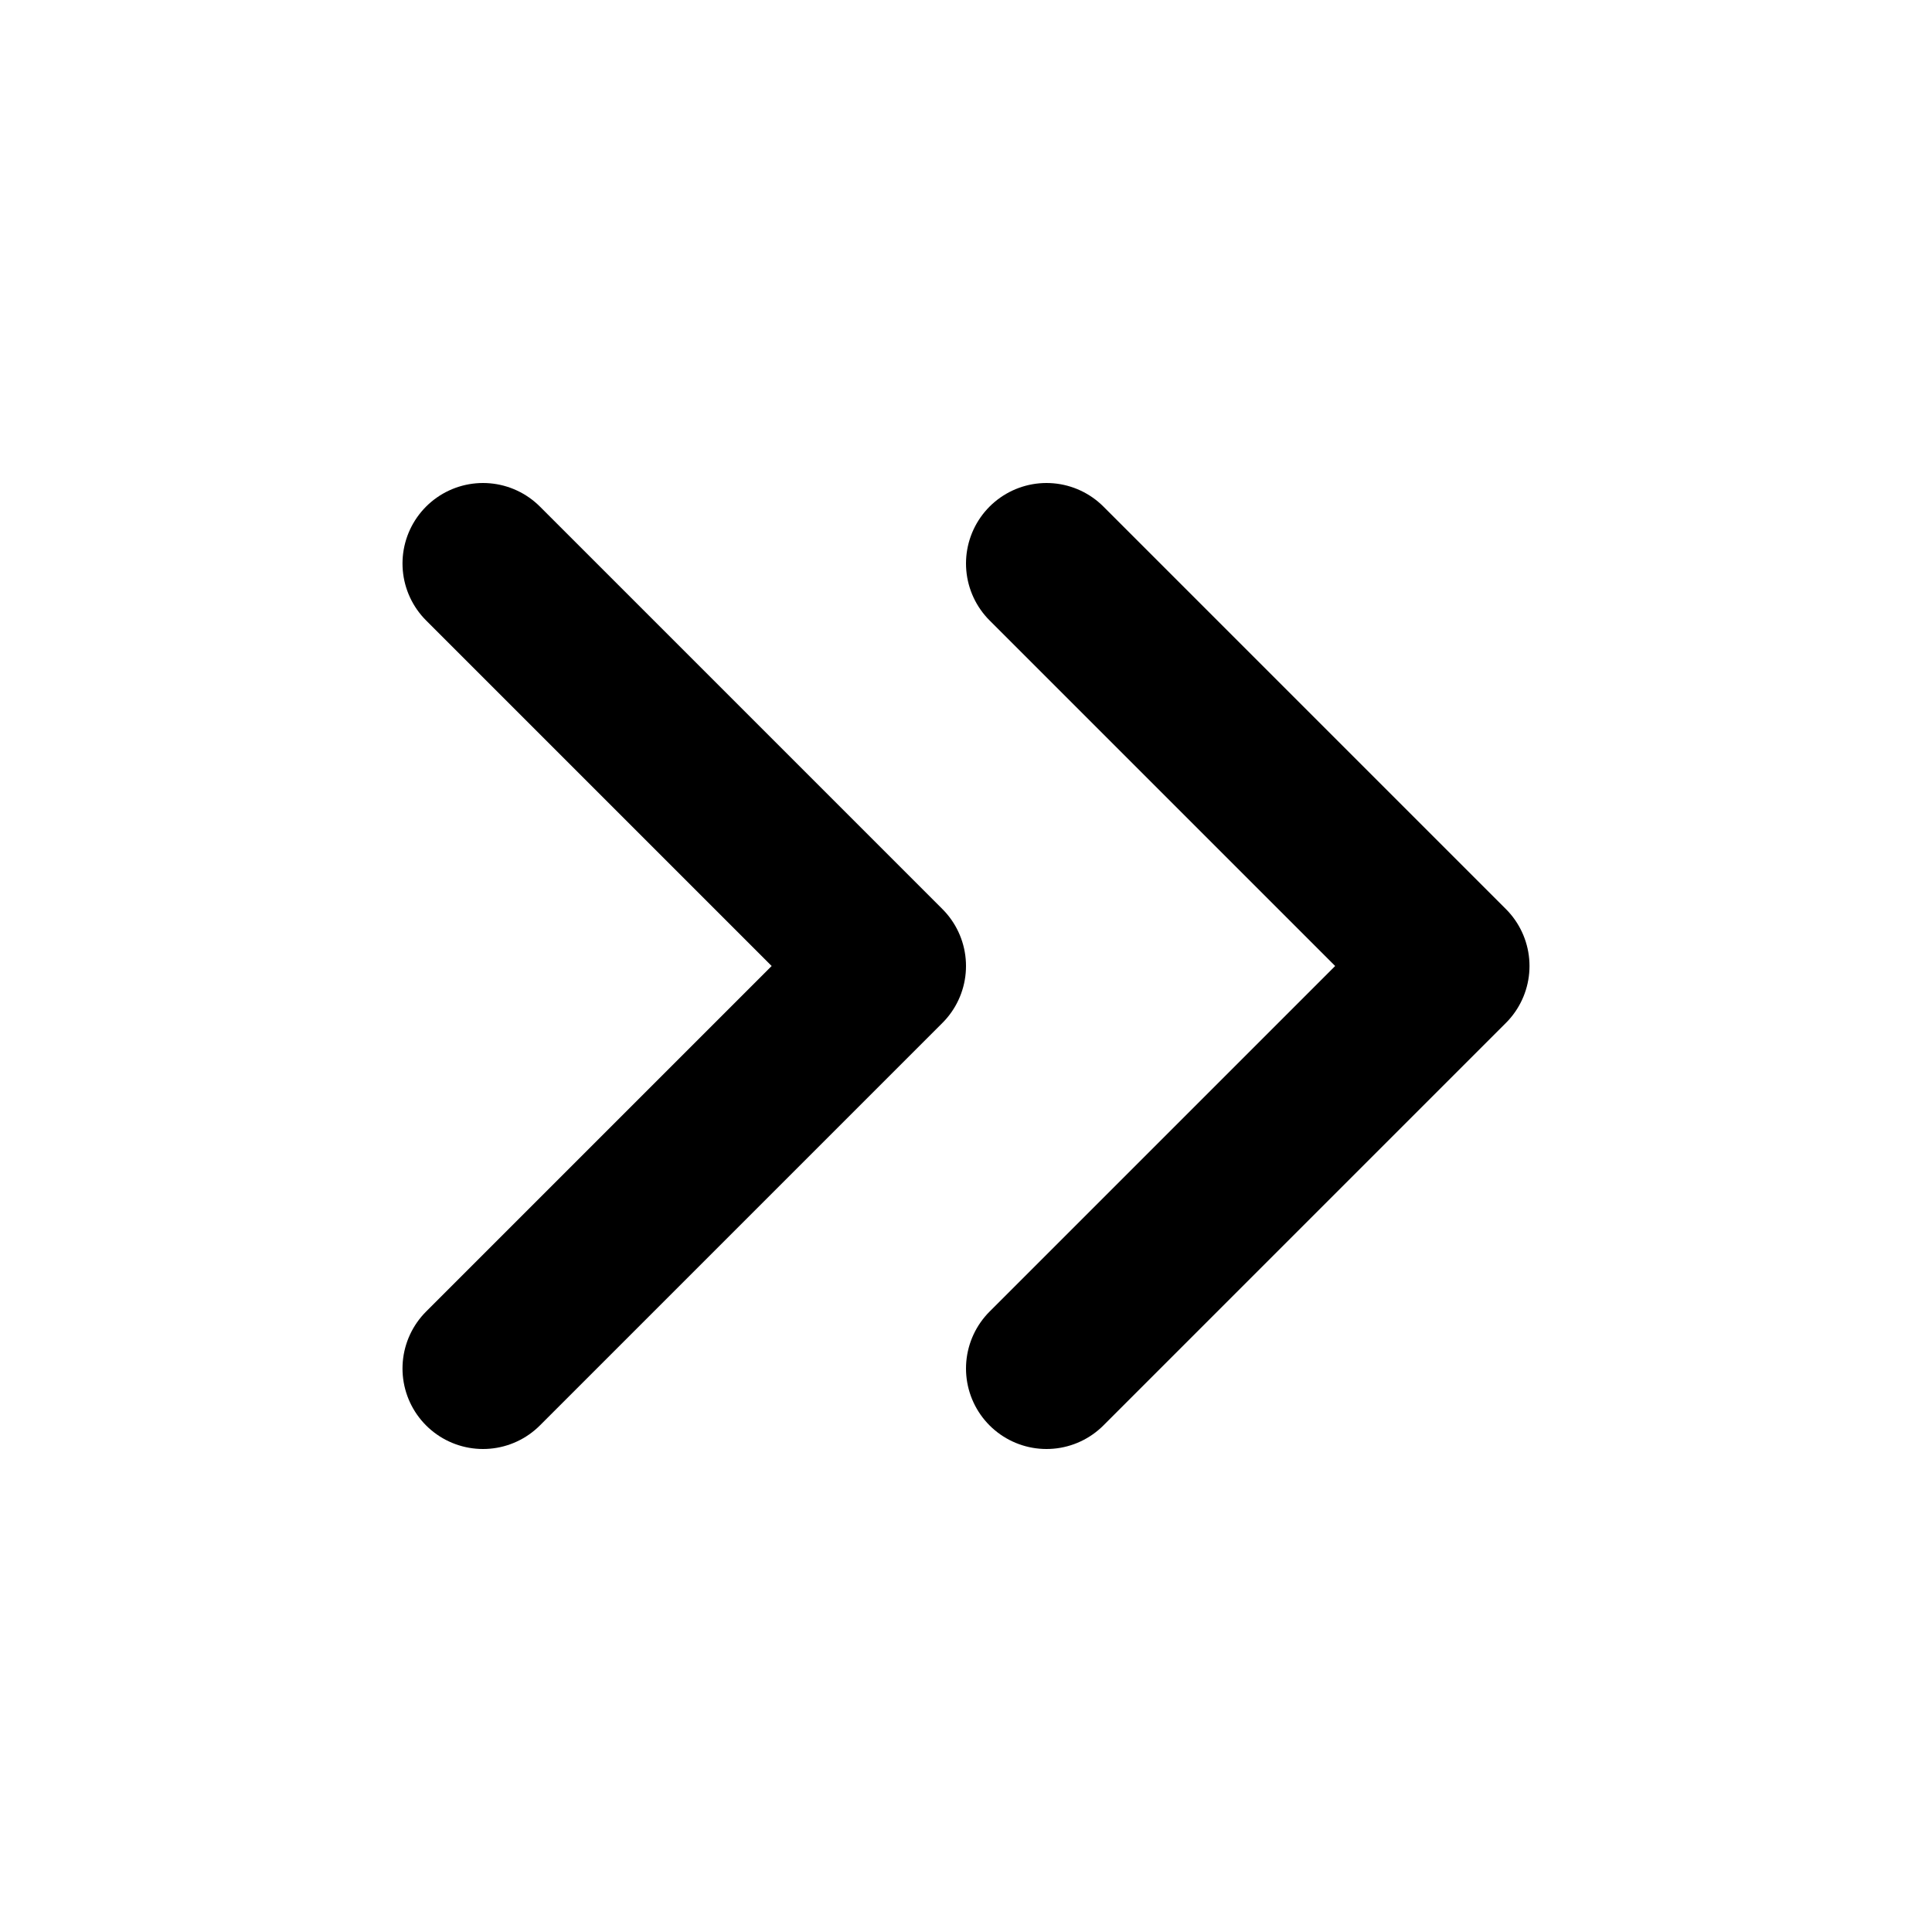
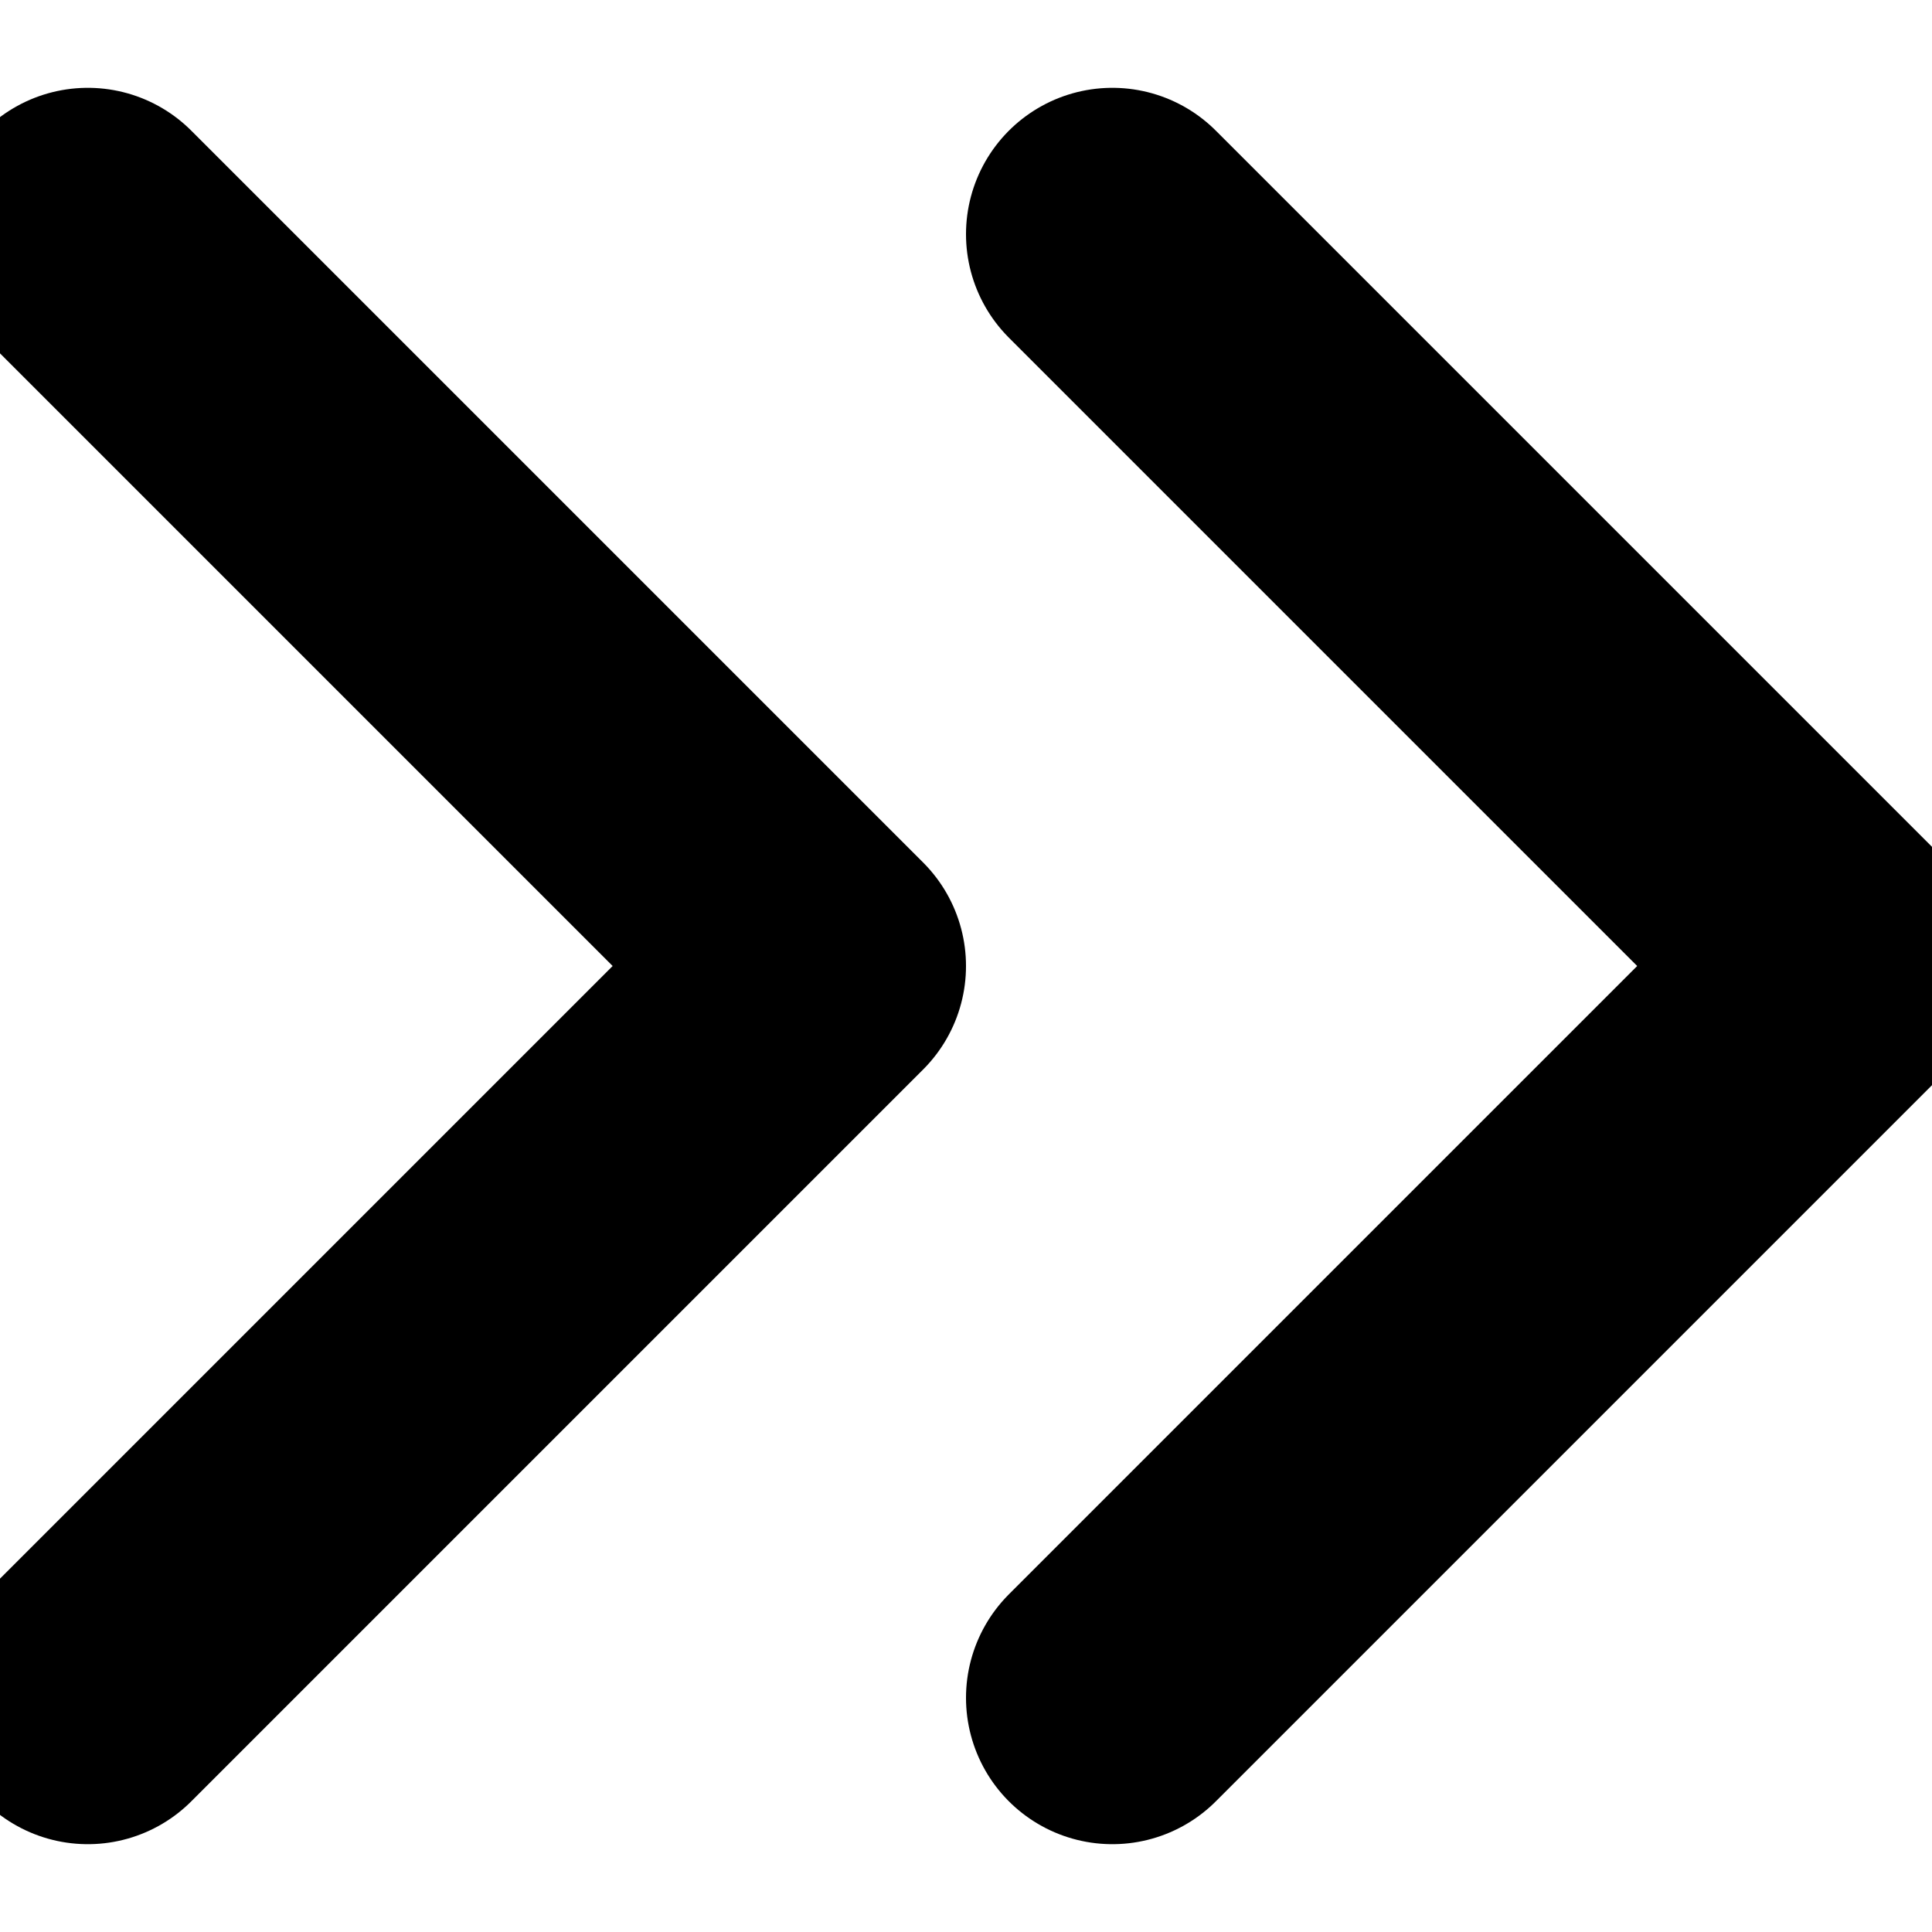
- <svg xmlns="http://www.w3.org/2000/svg" width="24" height="24" viewBox="0 0 24 24" fill="none" stroke="currentColor" stroke-width="2" stroke-linecap="round" stroke-linejoin="round" class="feather feather-chevrons-right">
+ <svg xmlns="http://www.w3.org/2000/svg" viewBox="5.4 5.4 13.2 13.2" fill="none" stroke="currentColor" stroke-width="2" stroke-linecap="round" stroke-linejoin="round" class="feather feather-chevrons-right">
  <polyline points="13 17 18 12 13 7" />
  <polyline points="6 17 11 12 6 7" />
</svg>
